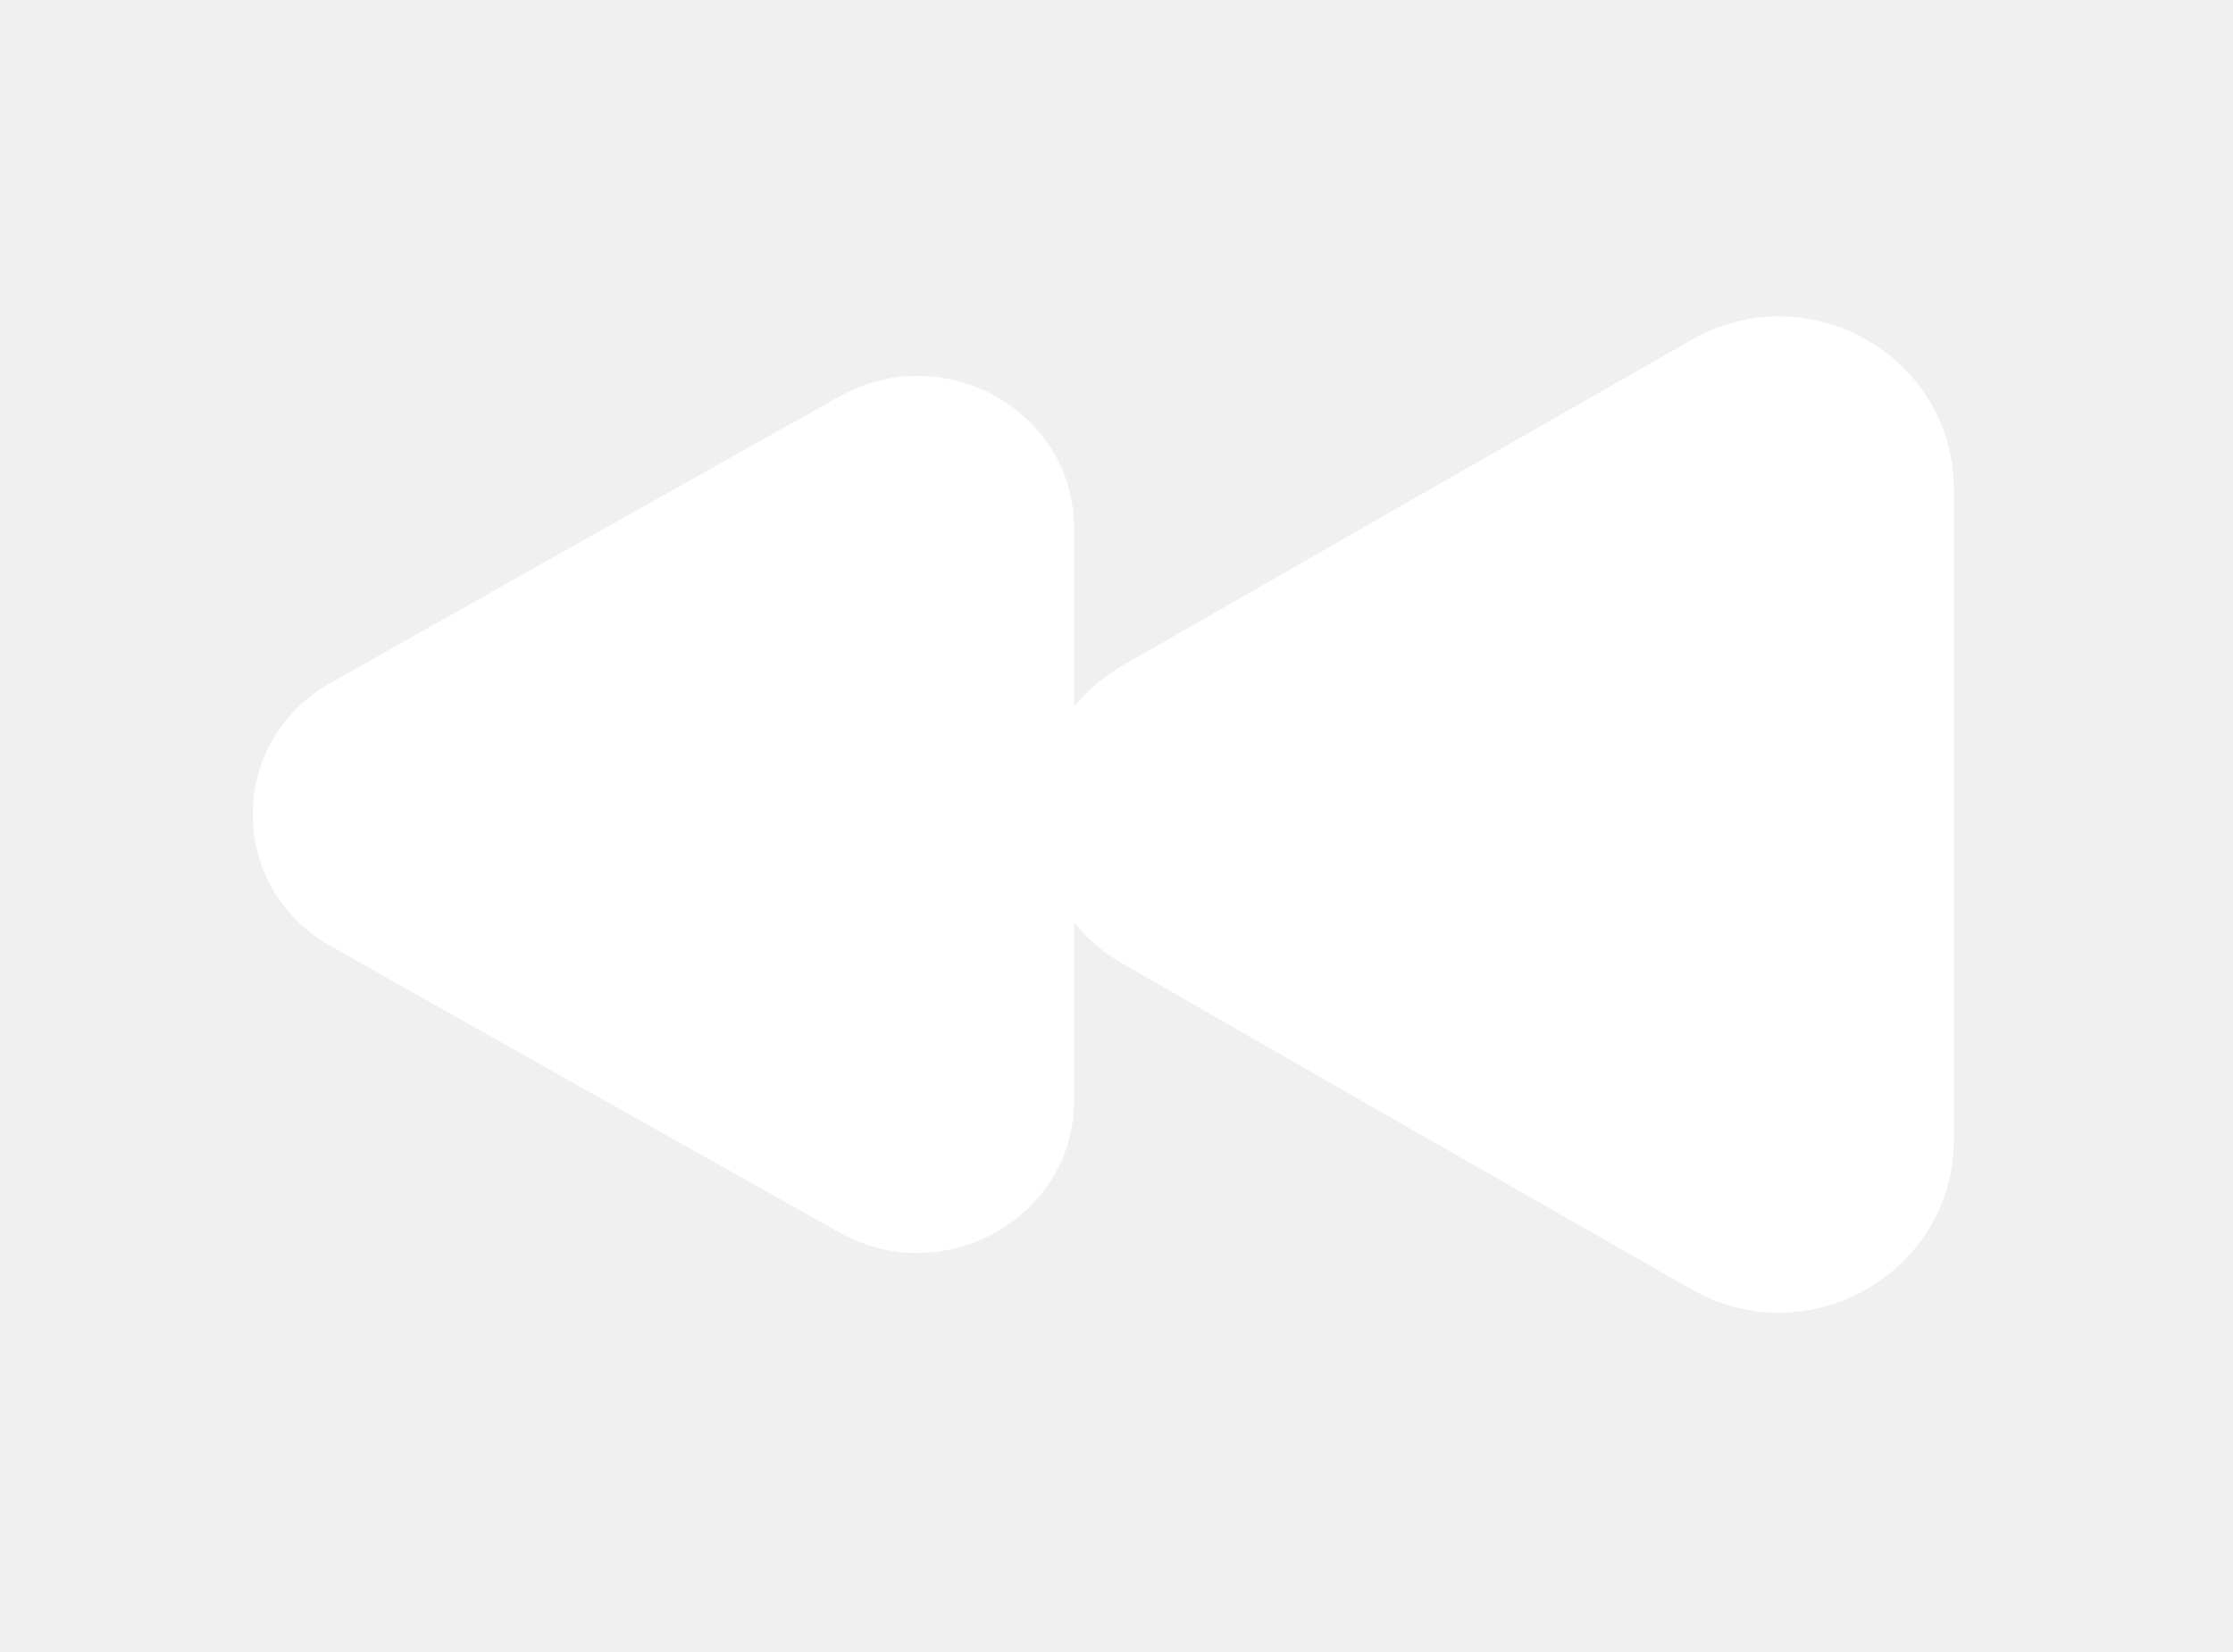
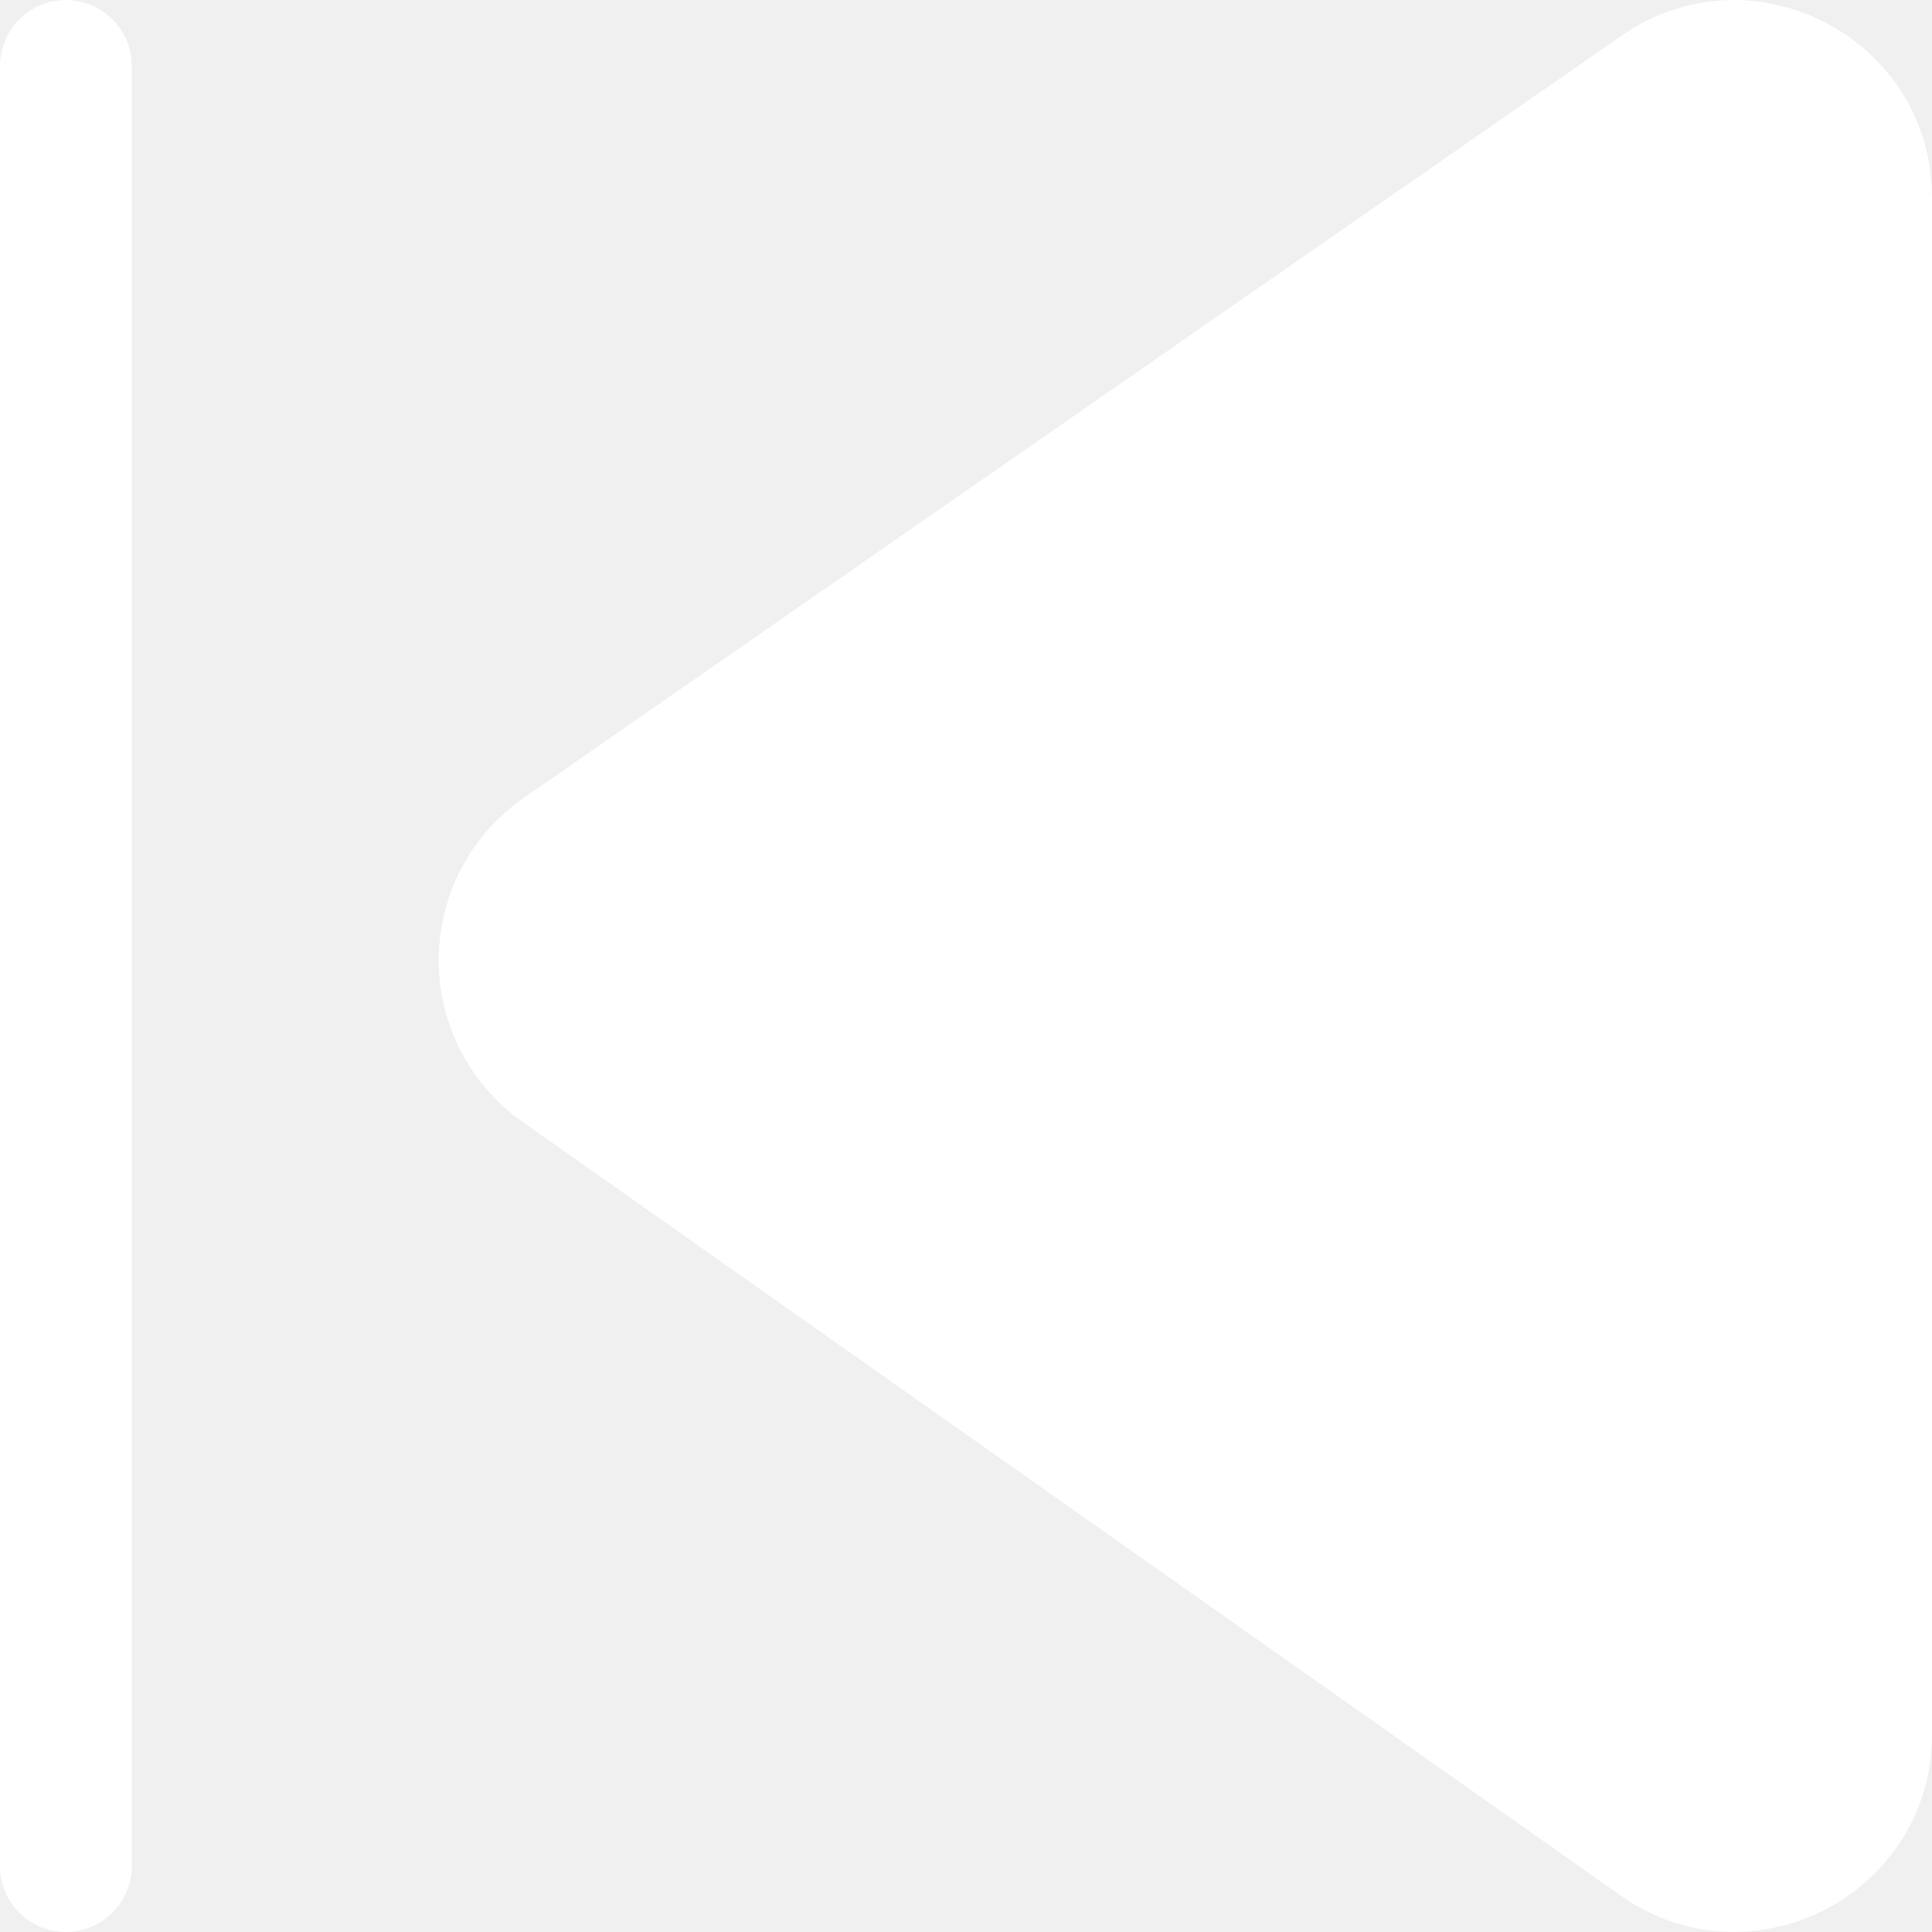
- <svg xmlns="http://www.w3.org/2000/svg" width="50" height="37" viewBox="0 0 50 37" fill="none">
-   <path d="M43.75 10.971V25.519C43.75 28.499 40.486 30.369 37.88 28.879L31.52 25.246L25.159 21.597C22.554 20.107 22.554 16.383 25.159 14.893L31.52 11.245L37.88 7.611C40.486 6.121 43.75 7.976 43.75 10.971Z" fill="white" />
-   <path d="M24.051 11.838V24.645C24.051 27.268 21.128 28.915 18.796 27.603L13.102 24.404L7.409 21.193C5.076 19.881 5.076 16.602 7.409 15.291L13.102 12.079L18.796 8.88C21.128 7.569 24.051 9.202 24.051 11.838Z" fill="white" />
+ <svg xmlns="http://www.w3.org/2000/svg" width="11" height="11" viewBox="0 0 11 11" fill="none">
+   <path d="M0.75 0.375C0.75 0.276 0.71 0.18 0.64 0.11C0.57 0.04 0.474 0 0.375 0C0.276 0 0.18 0.04 0.11 0.11C0.04 0.18 0 0.276 0 0.375V10.625C0 10.725 0.04 10.82 0.11 10.89C0.18 10.96 0.276 11 0.375 11C0.474 11 0.57 10.96 0.64 10.89C0.71 10.82 0.75 10.725 0.75 10.625V0.375ZM11 1.127C11 0.219 9.979 -0.315 9.233 0.203L2.982 4.543C2.833 4.646 2.711 4.784 2.627 4.944C2.543 5.104 2.499 5.282 2.498 5.463C2.497 5.644 2.54 5.823 2.623 5.984C2.706 6.144 2.827 6.283 2.975 6.387L9.227 10.792C9.972 11.317 11 10.785 11 9.873V1.127Z" fill="white" />
</svg>
